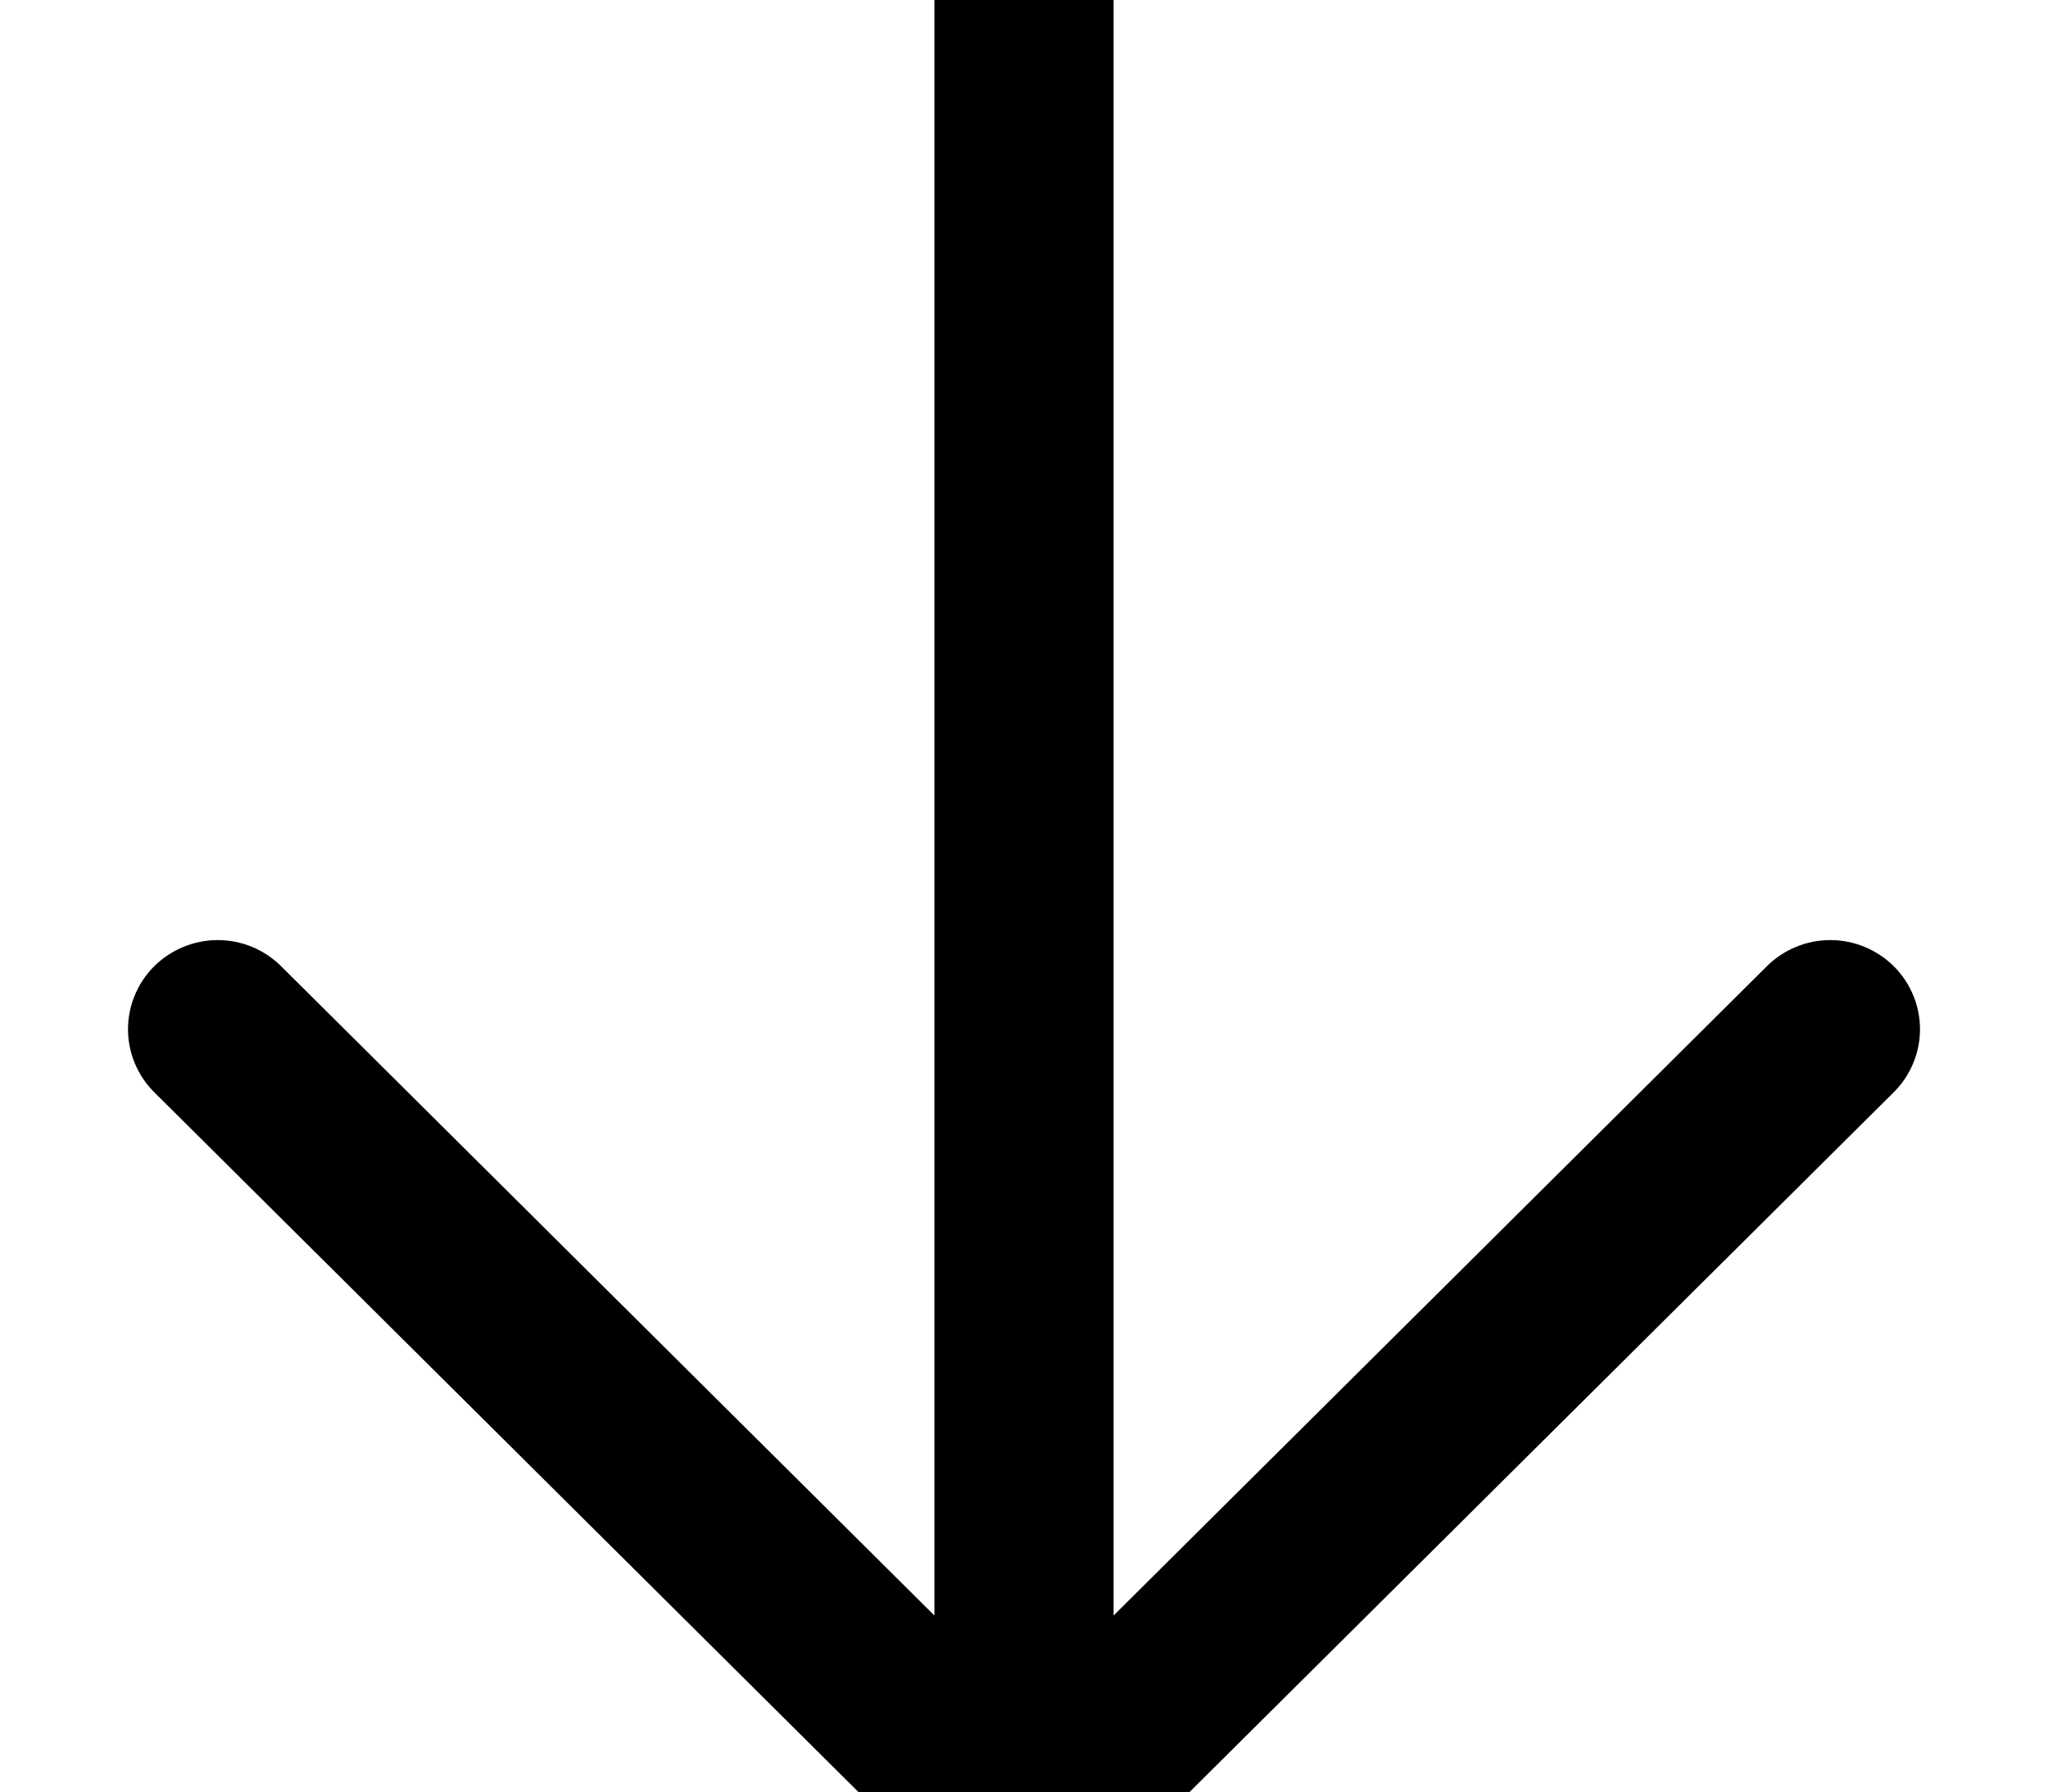
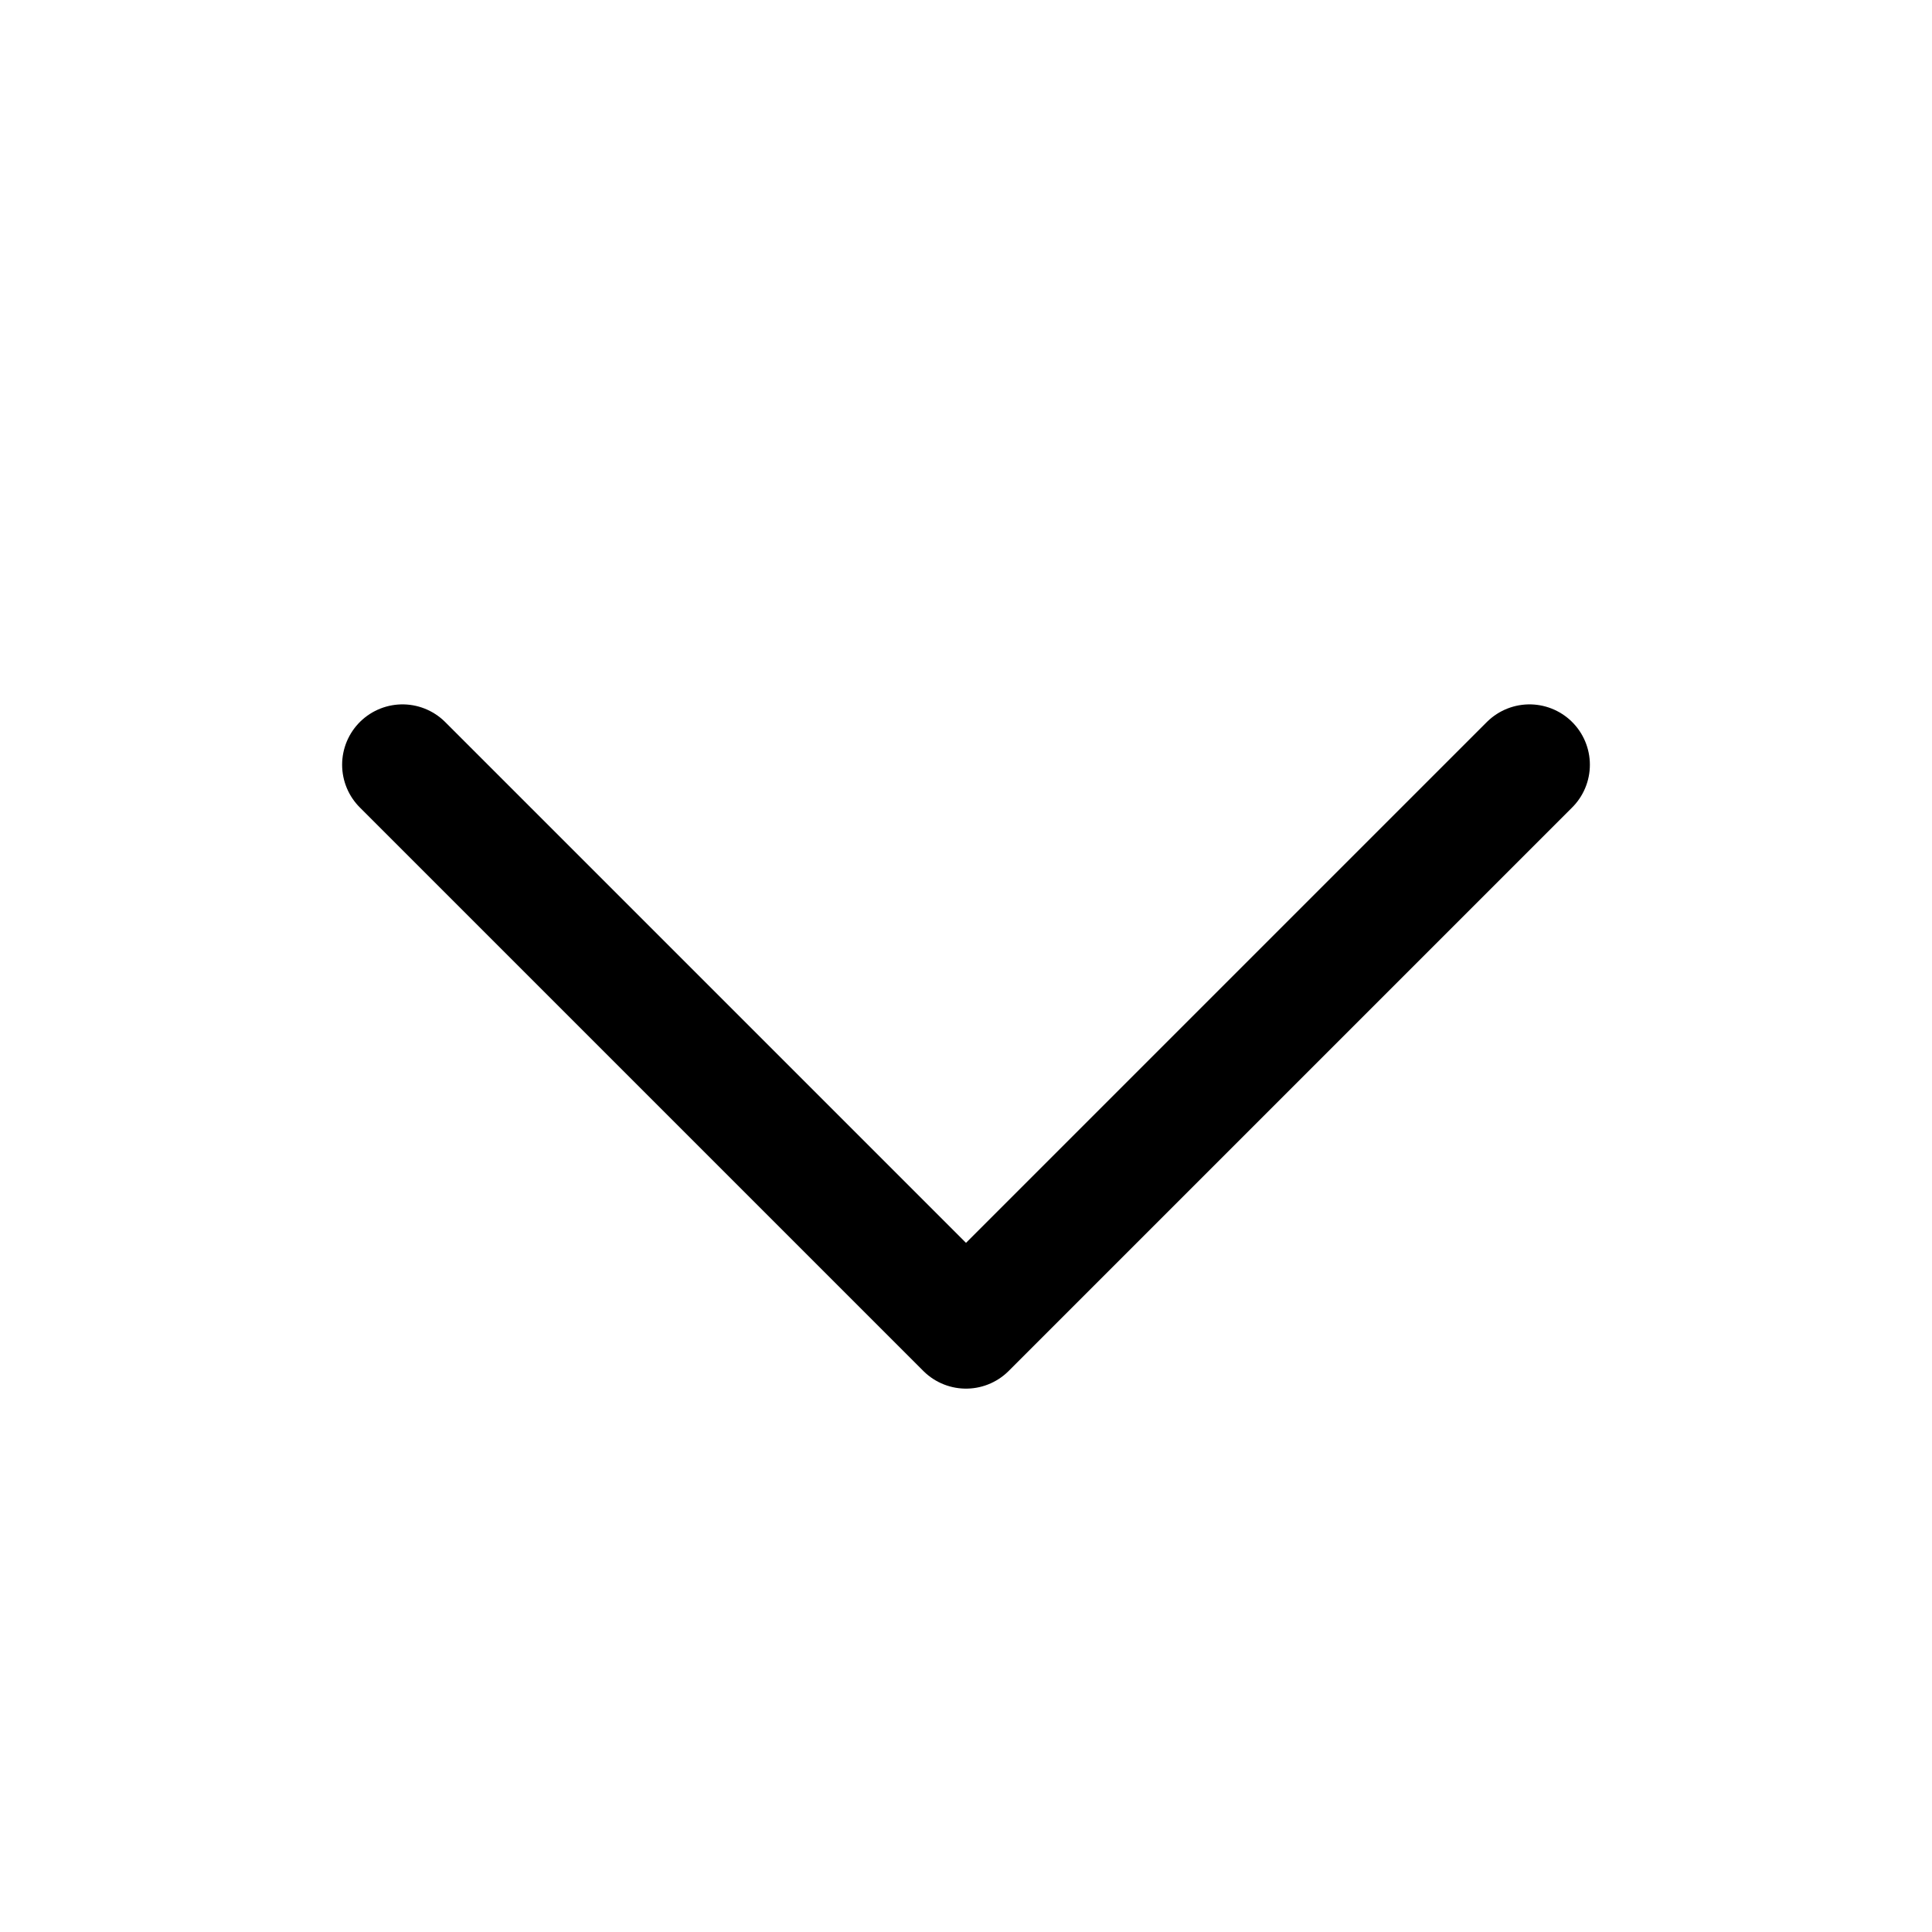
- <svg xmlns="http://www.w3.org/2000/svg" width="16" height="14" viewBox="0 0 16 14" fill="none">
-   <g transform="rotate(90, 8, 7)">
-     <path d="M13.624 6.3H0.696C0.511 6.3 0.334 6.374 0.204 6.505C0.073 6.636 0 6.814 0 7C0 7.186 0.073 7.364 0.204 7.495C0.334 7.626 0.511 7.7 0.696 7.7H13.624L8.55 12.804C8.42 12.935 8.346 13.113 8.346 13.299C8.346 13.485 8.42 13.663 8.55 13.795C8.681 13.926 8.858 14 9.043 14C9.227 14 9.405 13.926 9.535 13.795L15.796 7.496C15.86 7.431 15.912 7.353 15.947 7.268C15.982 7.183 16 7.092 16 7C16 6.908 15.982 6.817 15.947 6.732C15.912 6.647 15.86 6.569 15.796 6.504L9.535 0.205C9.405 0.074 9.227 0 9.043 0C8.858 0 8.681 0.074 8.55 0.205C8.42 0.337 8.346 0.515 8.346 0.701C8.346 0.887 8.42 1.065 8.55 1.196L13.624 6.3Z" fill="currentColor" />
-   </g>
+ <svg xmlns="http://www.w3.org/2000/svg" width="24" height="24" viewBox="0 0 24 24" fill="none">
+   <path d="M5 9.5L12 16.5L19 9.5" stroke="currentColor" stroke-width="1.5" stroke-linecap="round" stroke-linejoin="round" />
</svg>
